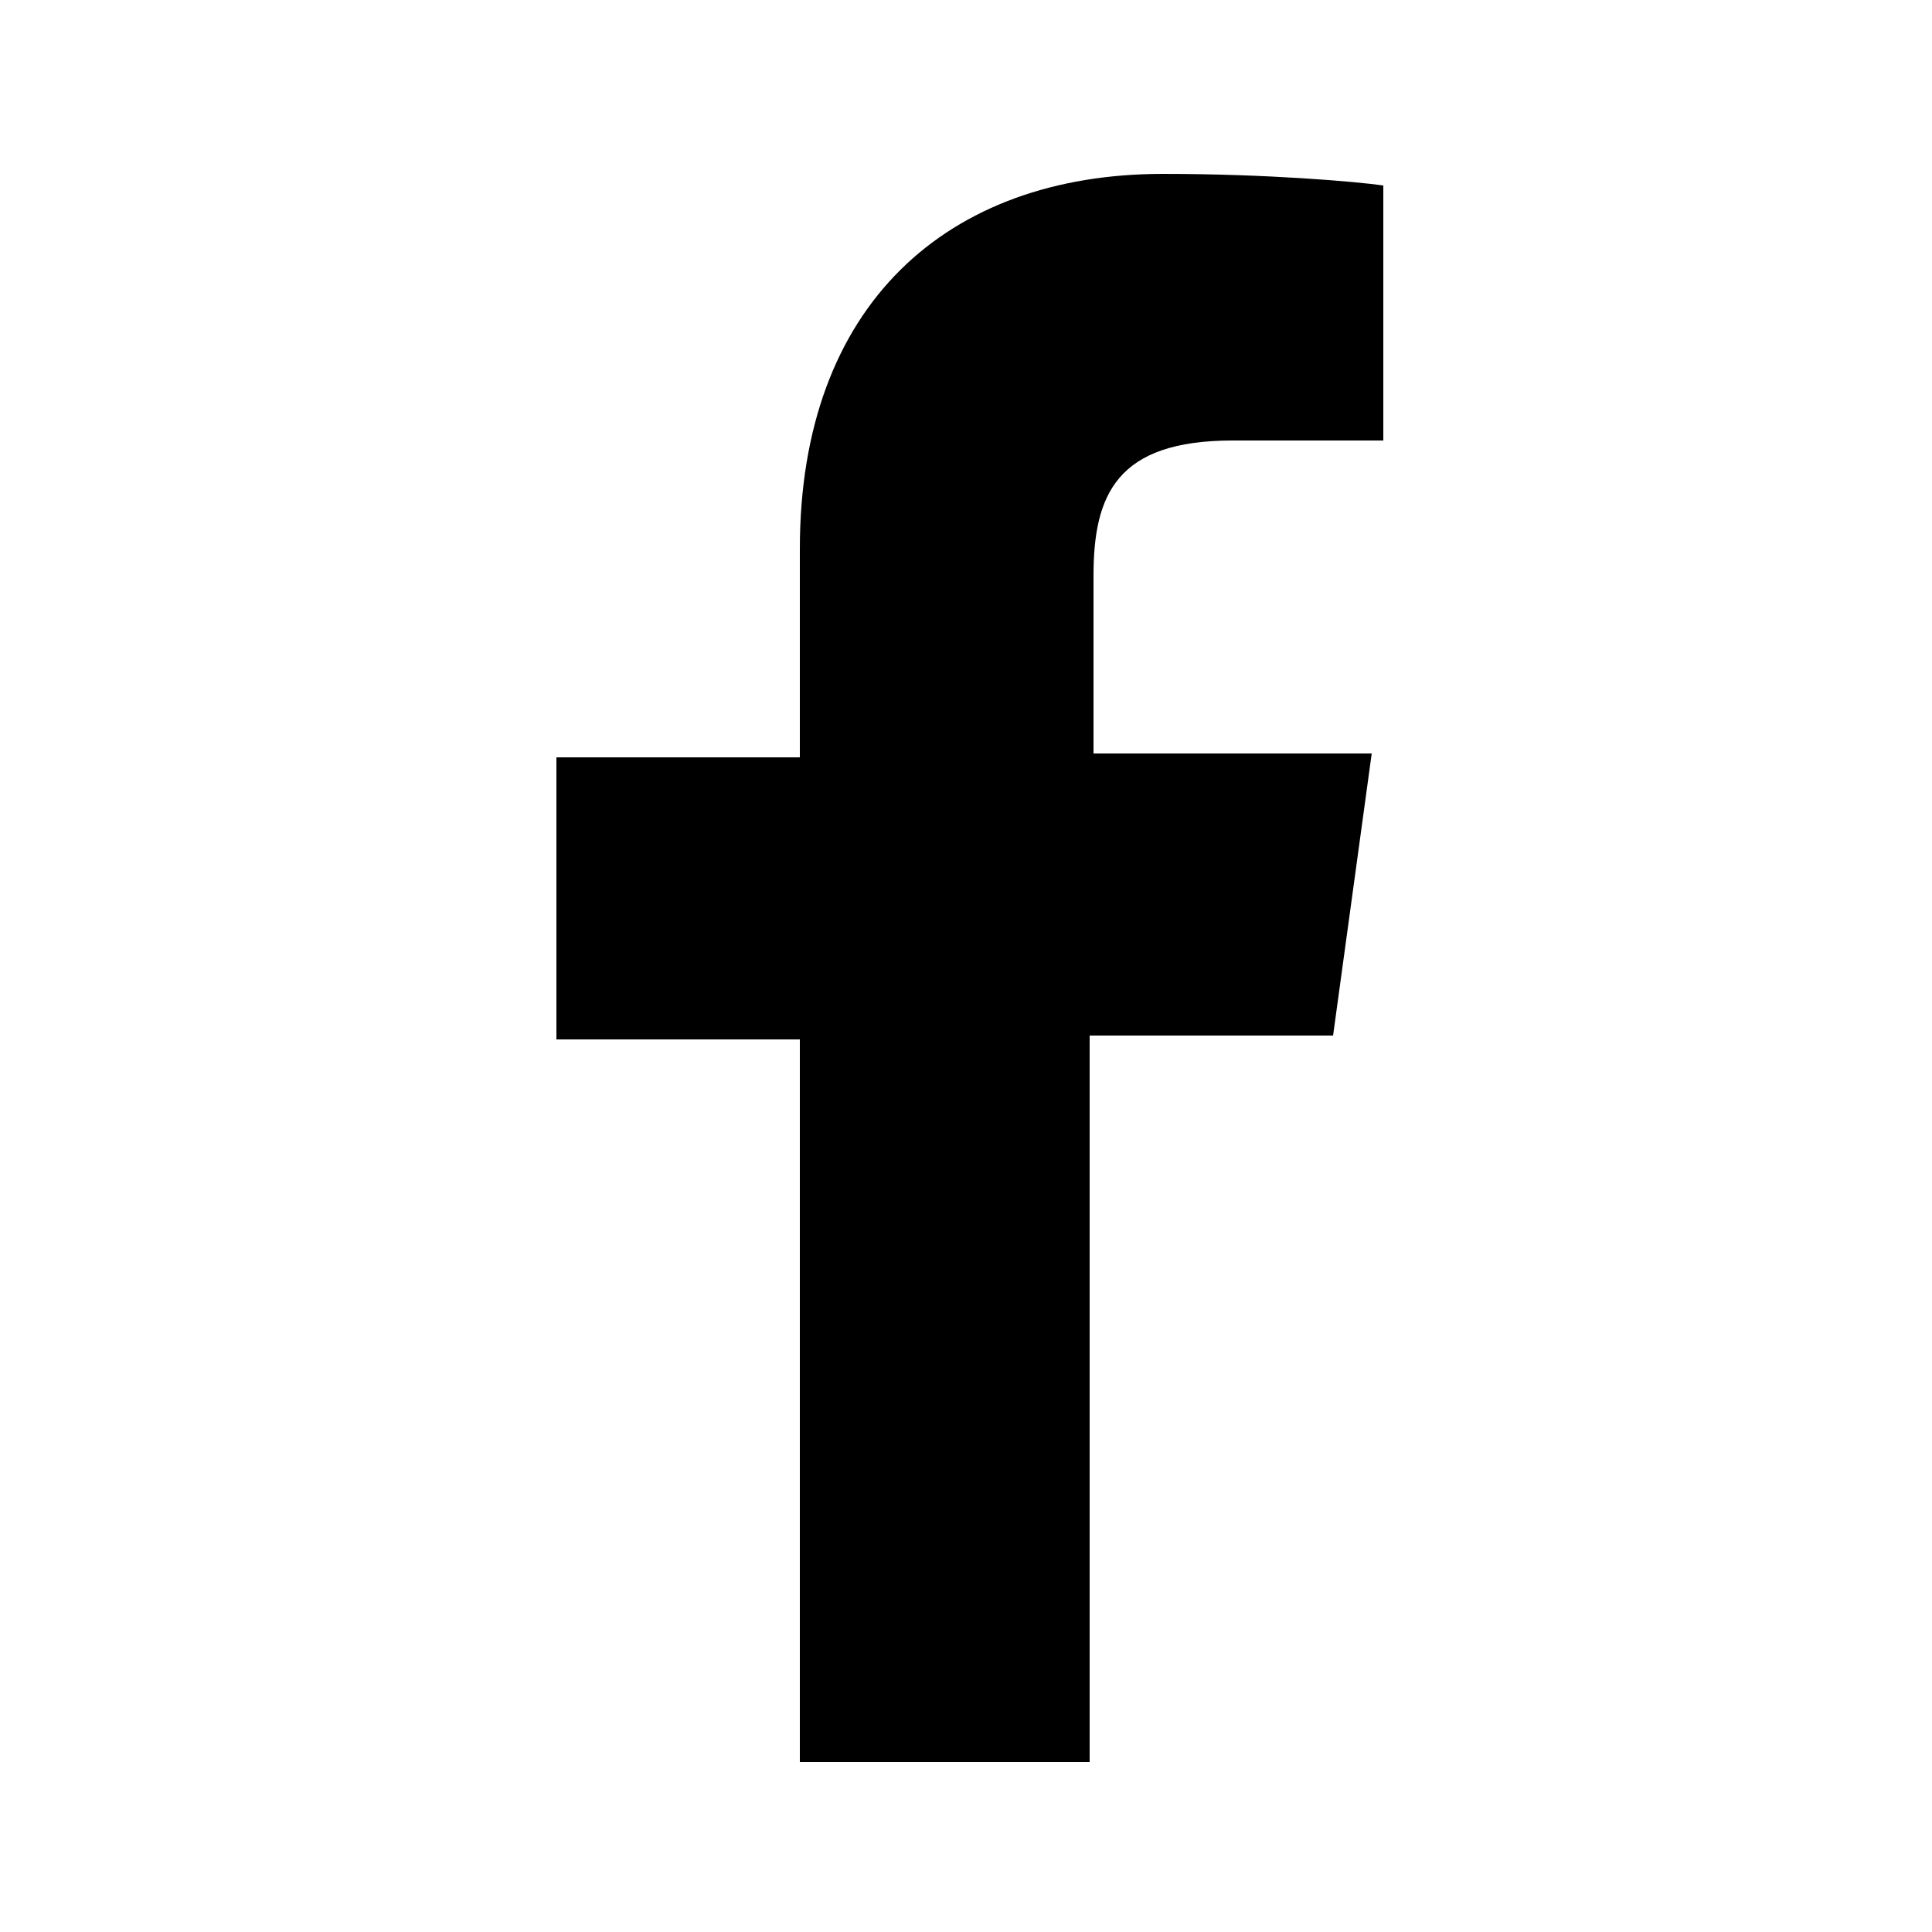
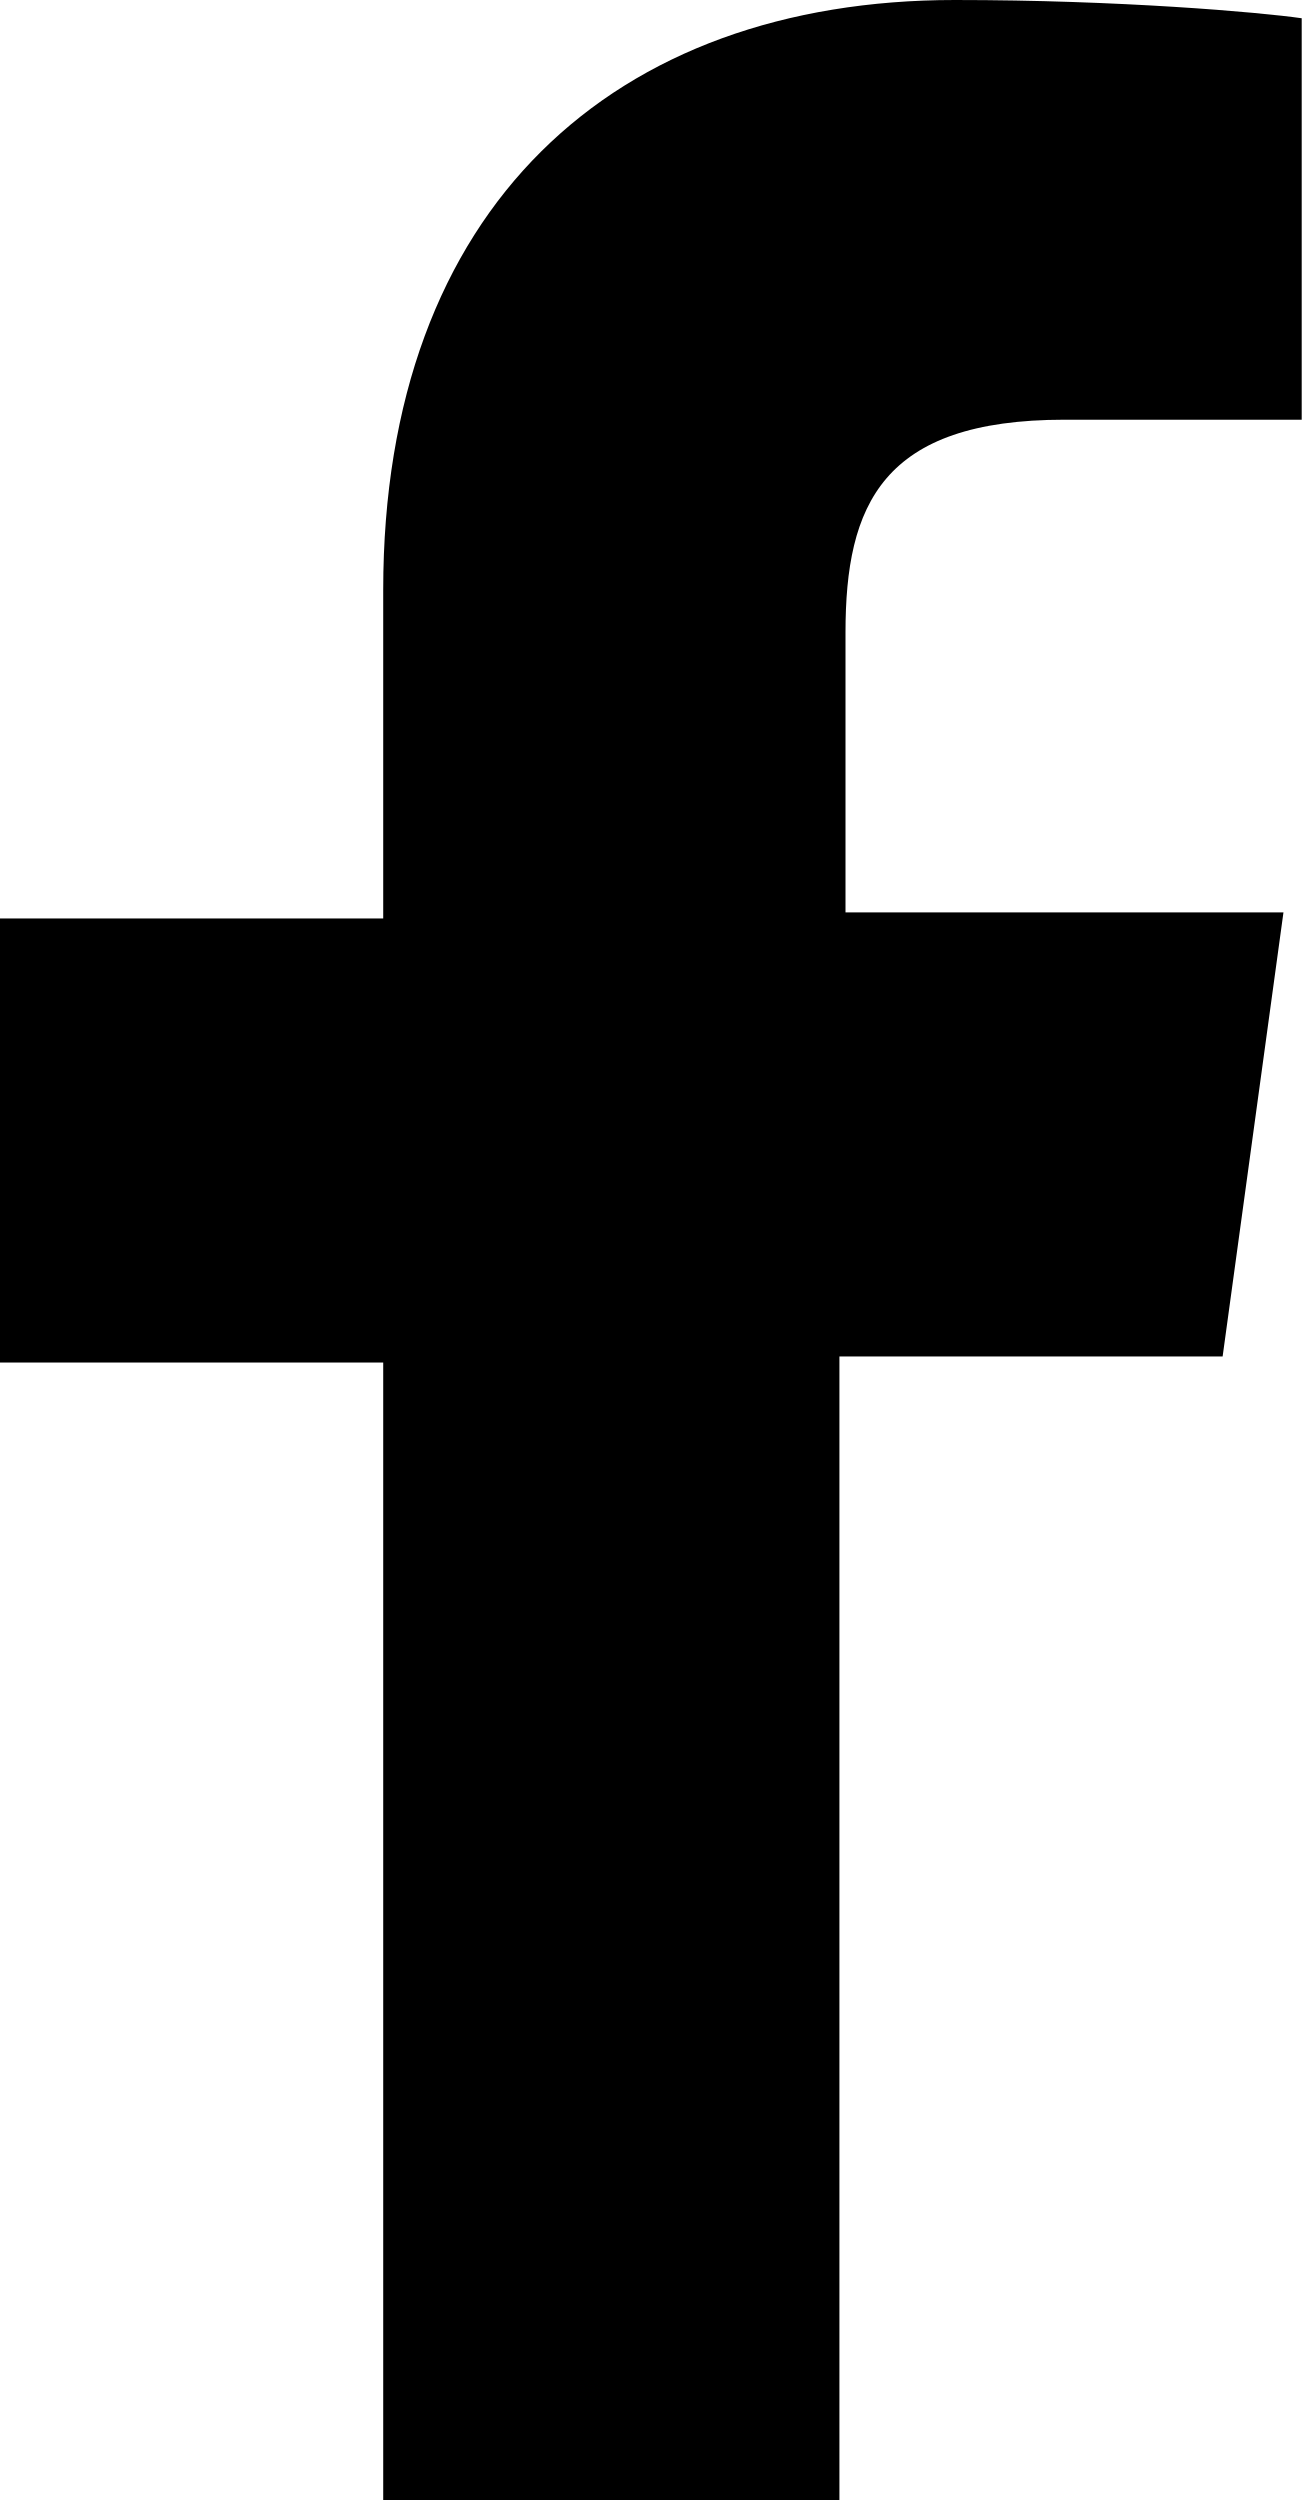
- <svg xmlns="http://www.w3.org/2000/svg" version="1.1" id="Layer_1" x="0px" y="0px" viewBox="-4 26 50 50" style="enable-background:new -4 26 50 50;" xml:space="preserve">
+ <svg xmlns="http://www.w3.org/2000/svg" version="1.1" id="Layer_1" x="0px" y="0px" viewBox="-265.7 376.5 21.4 41.1" style="enable-background:new -265.7 376.5 21.4 41.1;" xml:space="preserve">
  <g id="XMLID_2_">
-     <path id="f_1_" d="M24.2,71.6V52.8h6.3l1-7.3h-7.2v-4.6c0-2.1,0.6-3.5,3.6-3.5h3.9v-6.6c-0.7-0.1-3-0.3-5.7-0.3   c-5.6,0-9.4,3.4-9.4,9.7v5.4h-6.3v7.3h6.3v18.7L24.2,71.6L24.2,71.6z" />
+     <path id="f_1_" d="M-251.9,417.6v-18.8h6.3l1-7.3h-7.2v-4.6c0-2.1,0.6-3.5,3.6-3.5h3.9v-6.6c-0.7-0.1-3-0.3-5.7-0.3   c-5.6,0-9.4,3.4-9.4,9.7v5.4h-6.3v7.3h6.3v18.7H-251.9L-251.9,417.6z" />
  </g>
</svg>
